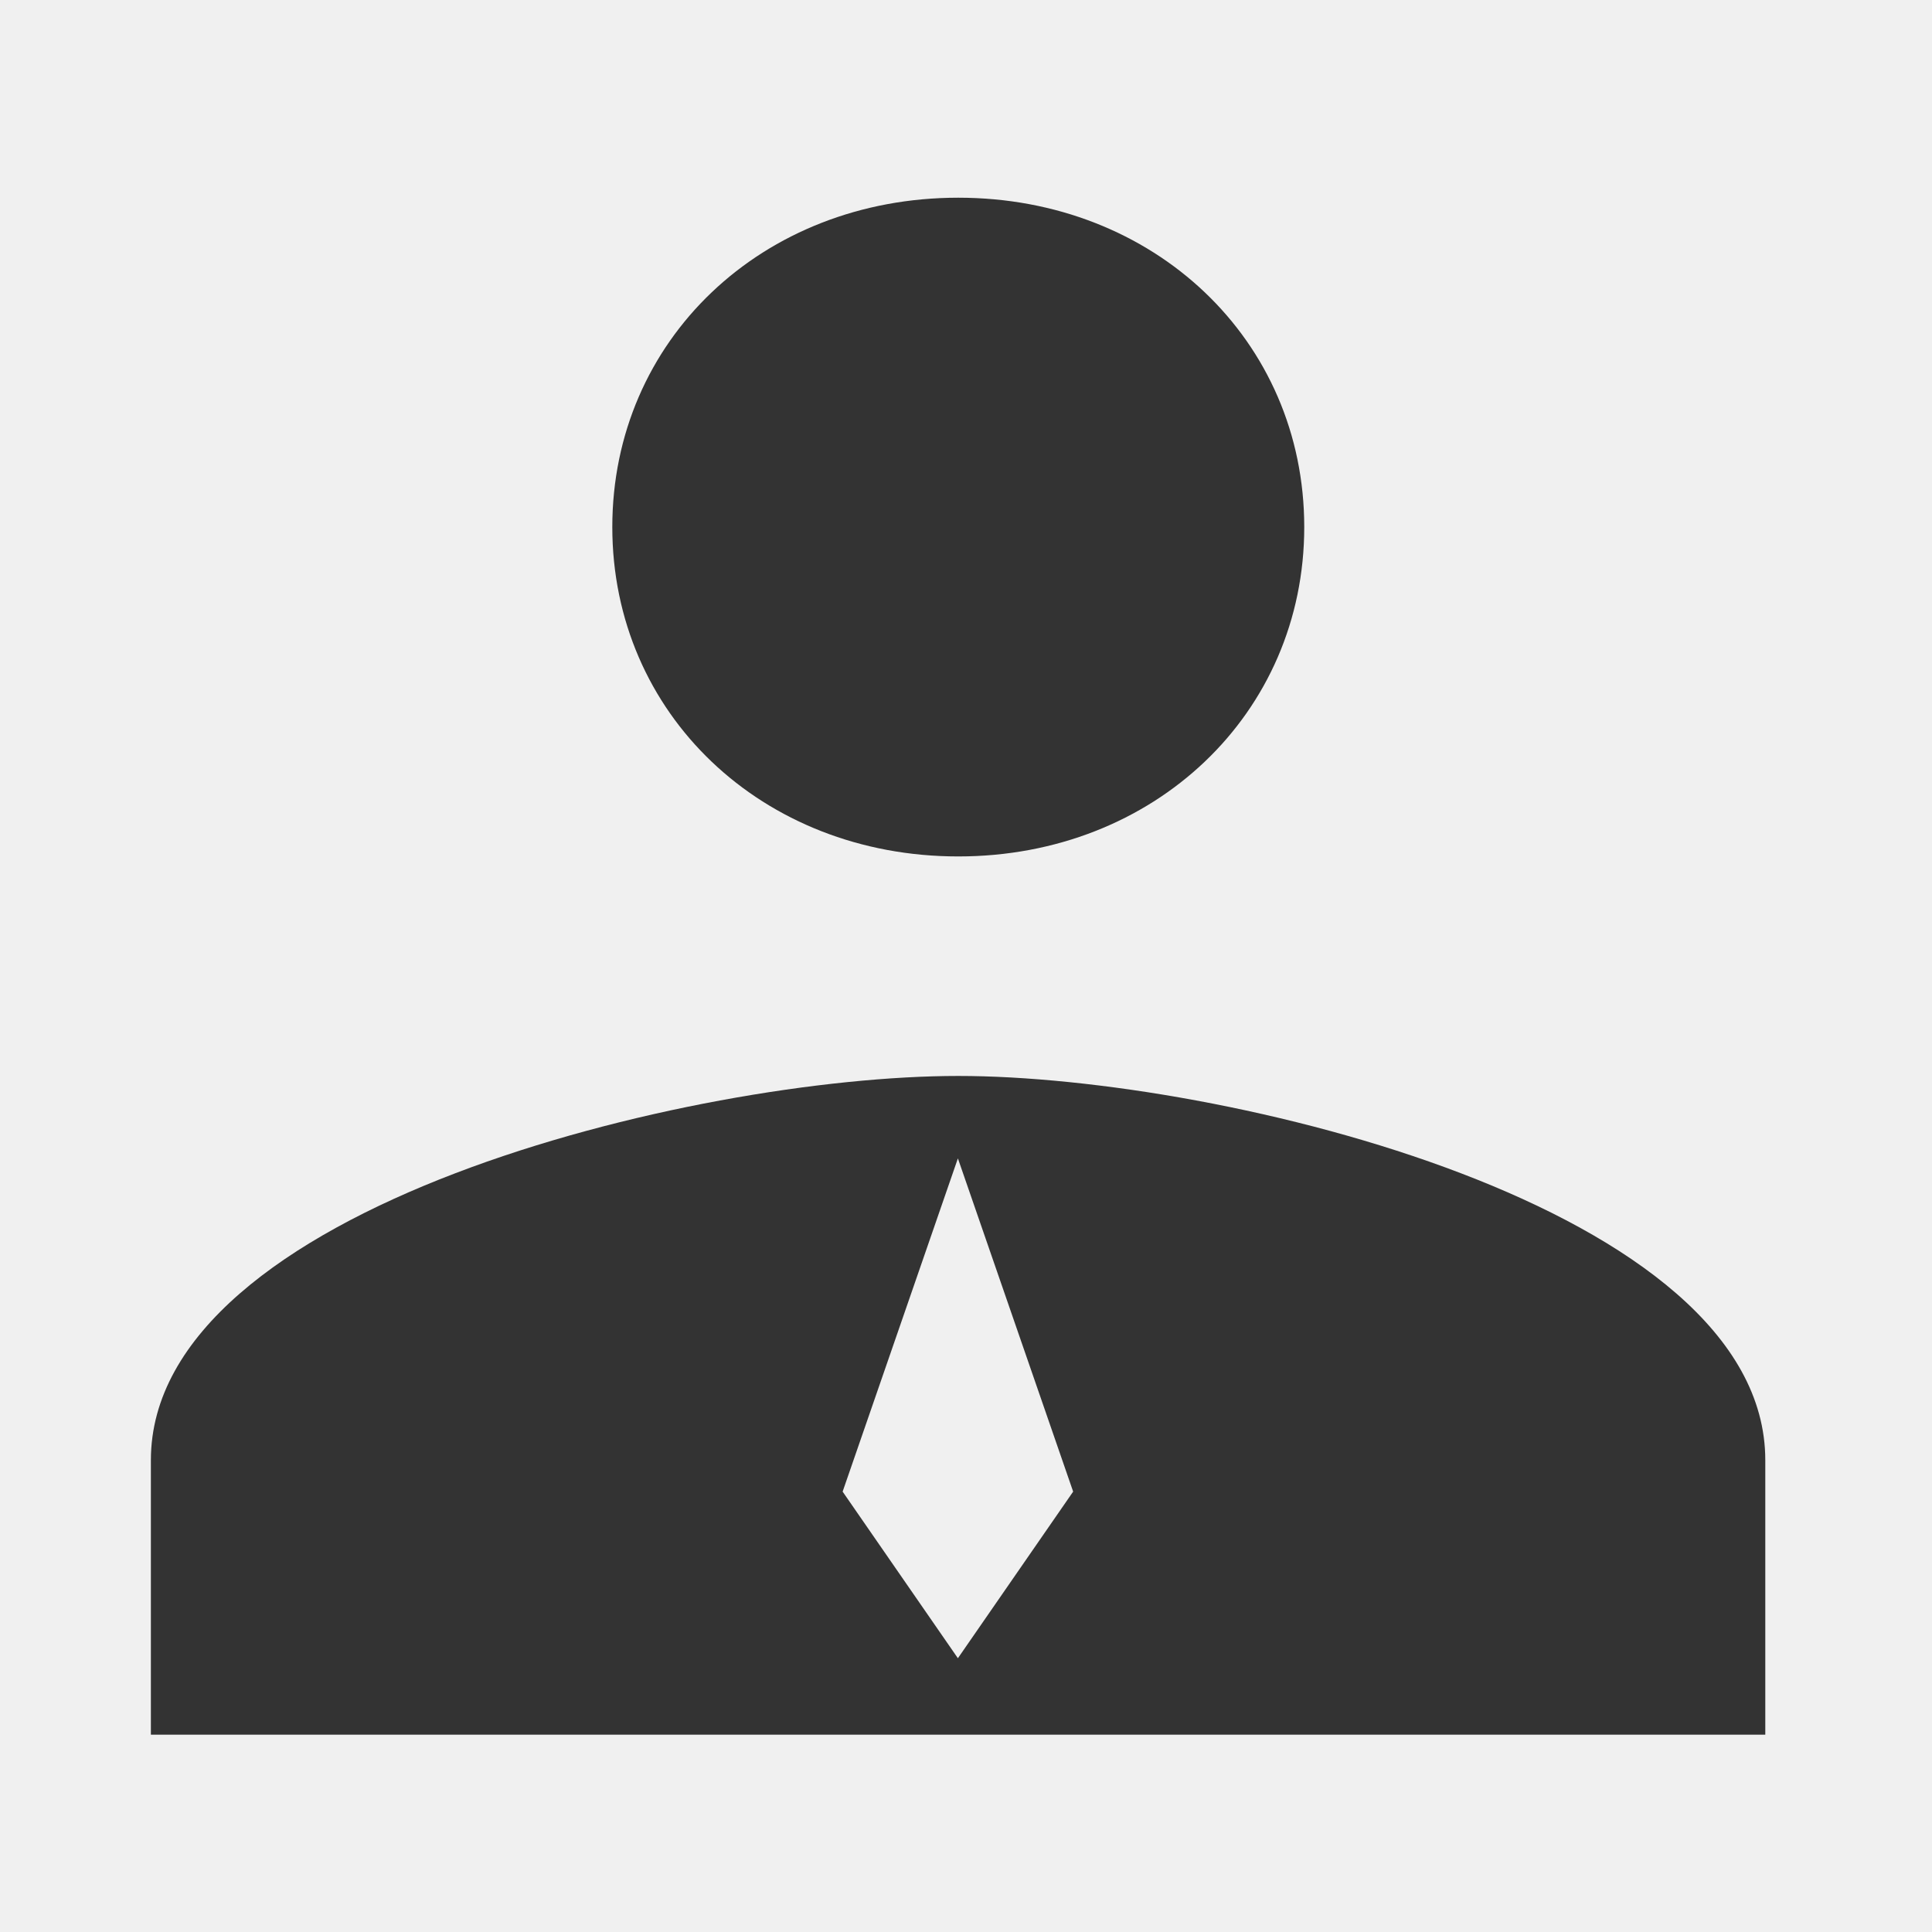
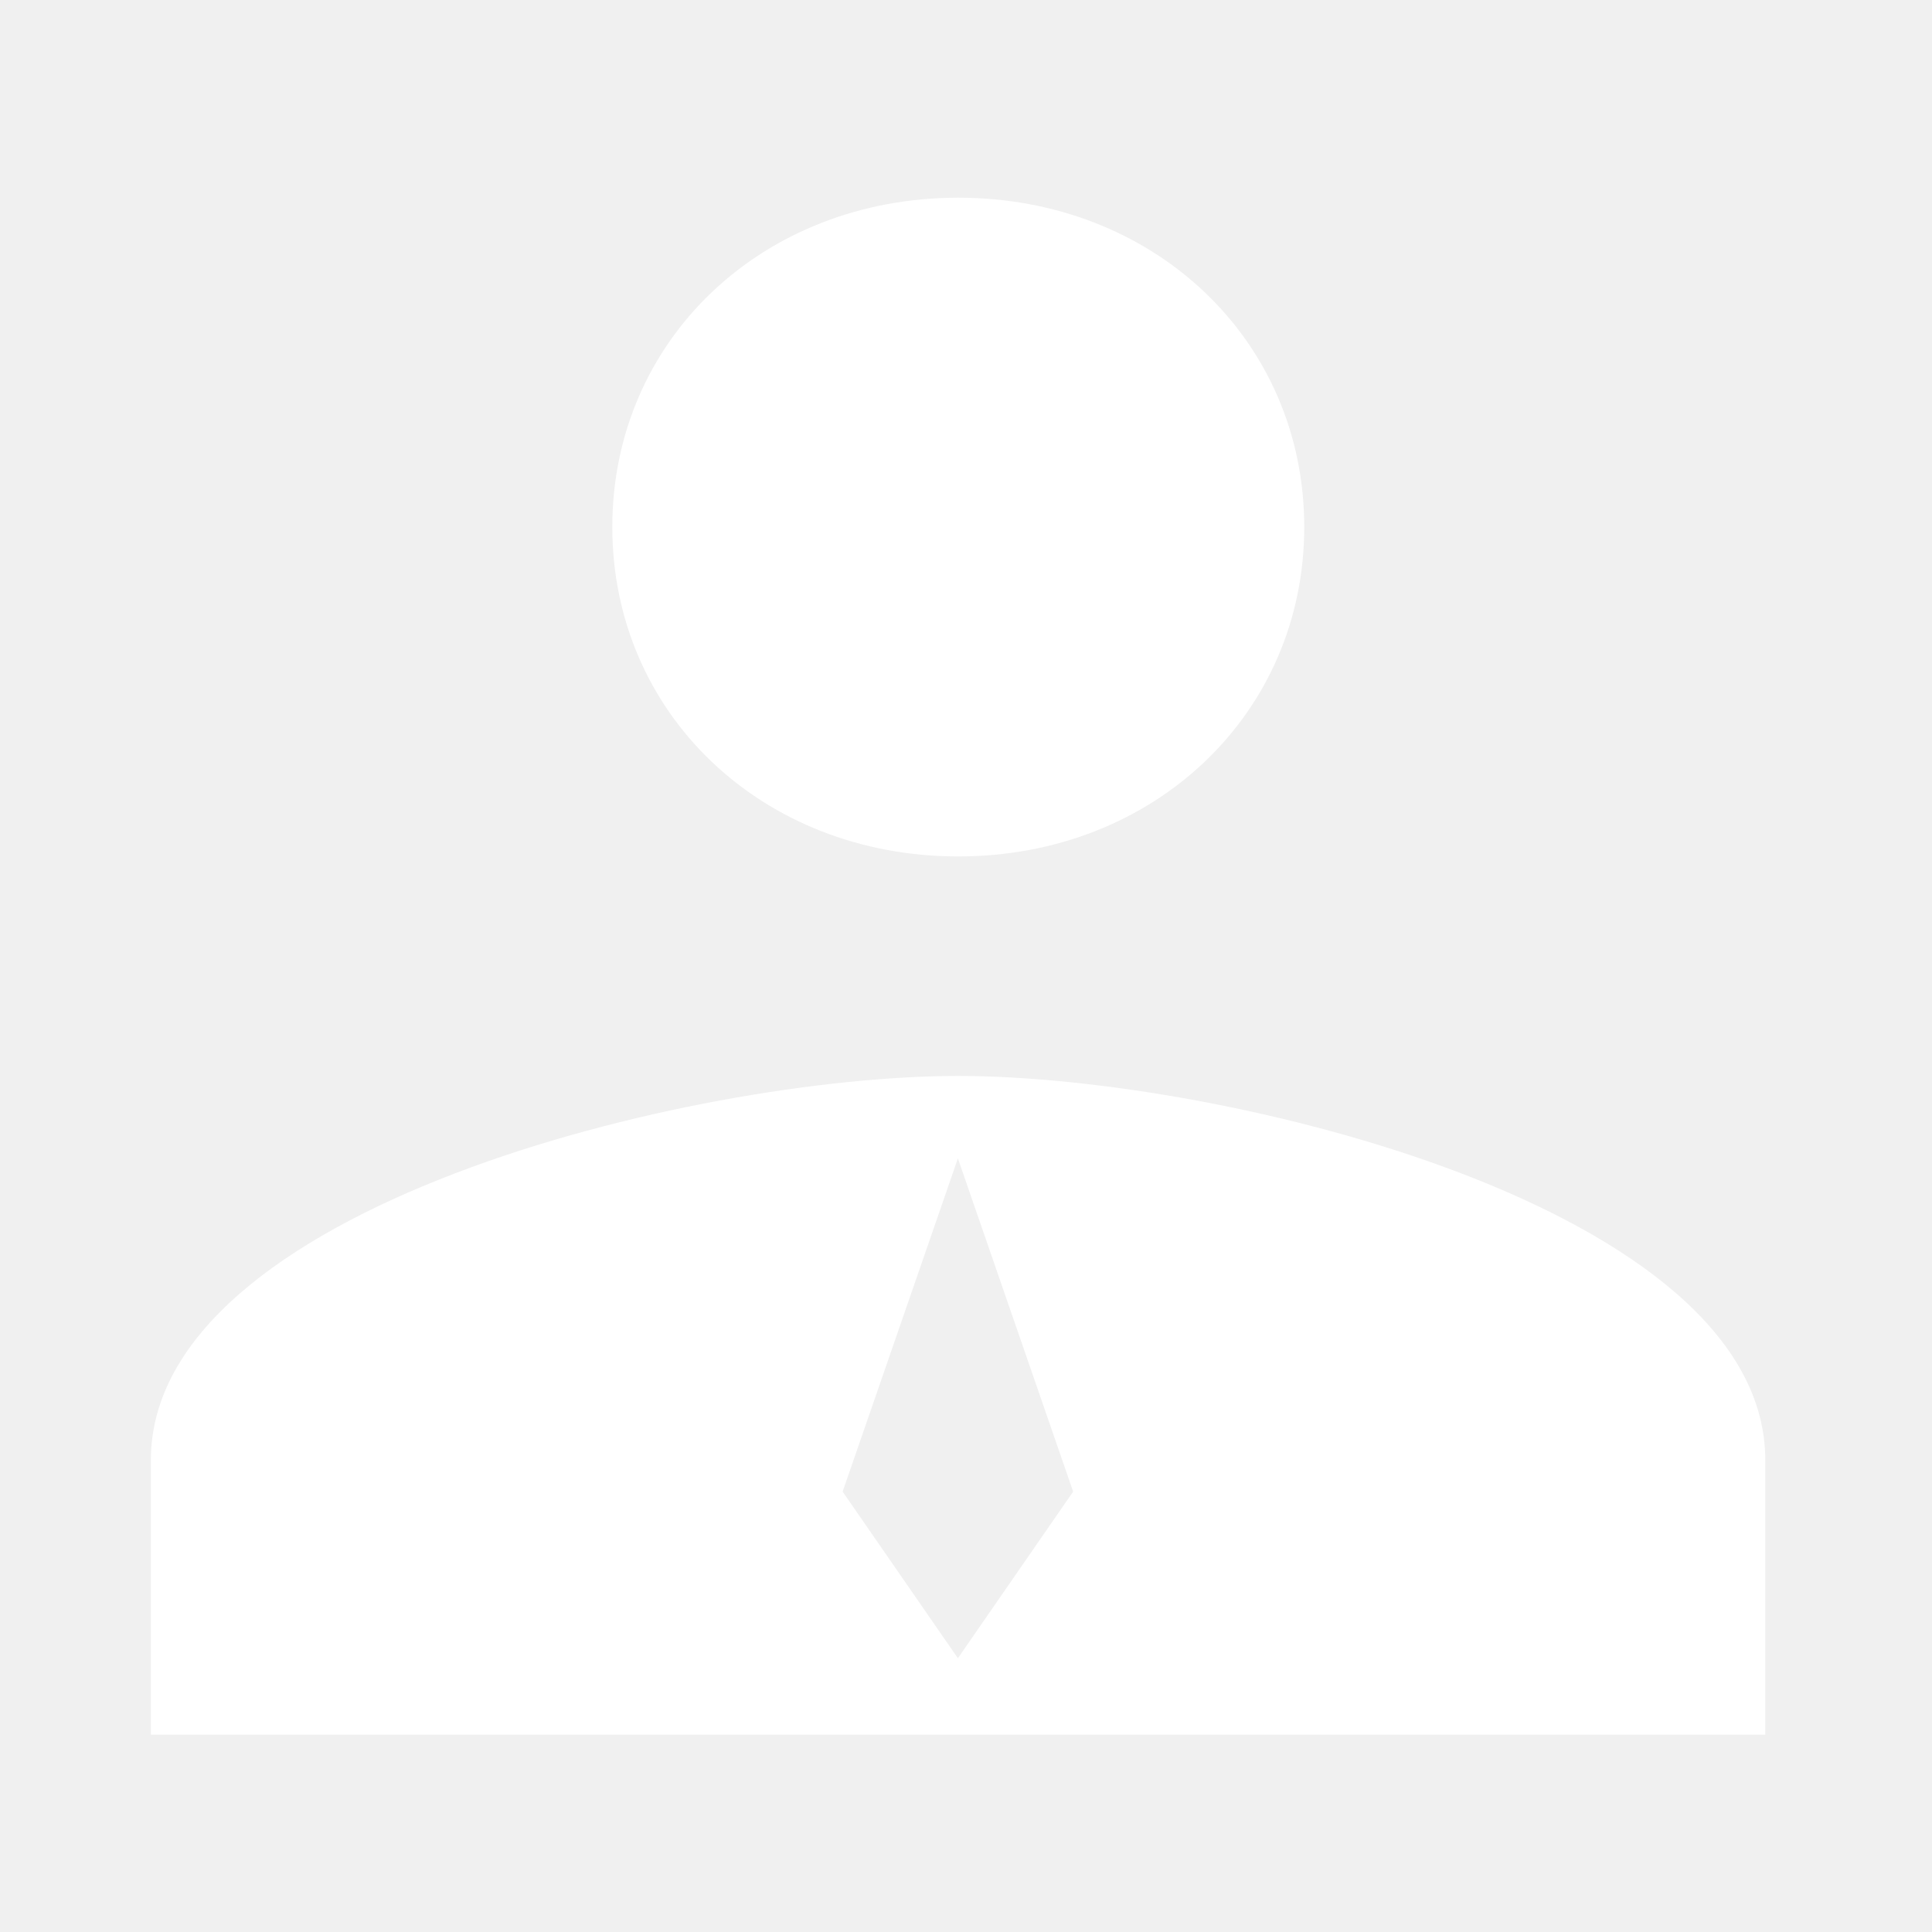
<svg xmlns="http://www.w3.org/2000/svg" t="1604063696449" class="icon" viewBox="0 0 1024 1024" version="1.1" p-id="7709" width="200" height="200">
  <defs>
    <style type="text/css" />
  </defs>
-   <path d="M507.907 453.929c103.863 0 183.372-75.723 183.372-174.572 0-99.054-79.509-174.572-183.372-174.572-103.966 0-183.372 75.518-183.372 174.572 0 98.849 79.304 174.572 183.372 174.572zM507.907 570.276c-140.702 0-427.937 69.788-427.937 203.633v145.511h855.67V773.909c0-133.846-287.236-203.633-427.733-203.633z m-0.205 308.622l-61.09-88.309L507.702 613.97l61.09 176.619-61.09 88.309z" p-id="7710" fill="#333333" />
+   <path d="M507.907 453.929c103.863 0 183.372-75.723 183.372-174.572 0-99.054-79.509-174.572-183.372-174.572-103.966 0-183.372 75.518-183.372 174.572 0 98.849 79.304 174.572 183.372 174.572zM507.907 570.276c-140.702 0-427.937 69.788-427.937 203.633v145.511h855.67V773.909c0-133.846-287.236-203.633-427.733-203.633z m-0.205 308.622l-61.09-88.309L507.702 613.97l61.09 176.619-61.09 88.309z" p-id="7710" fill="#ffffff" />
</svg>
